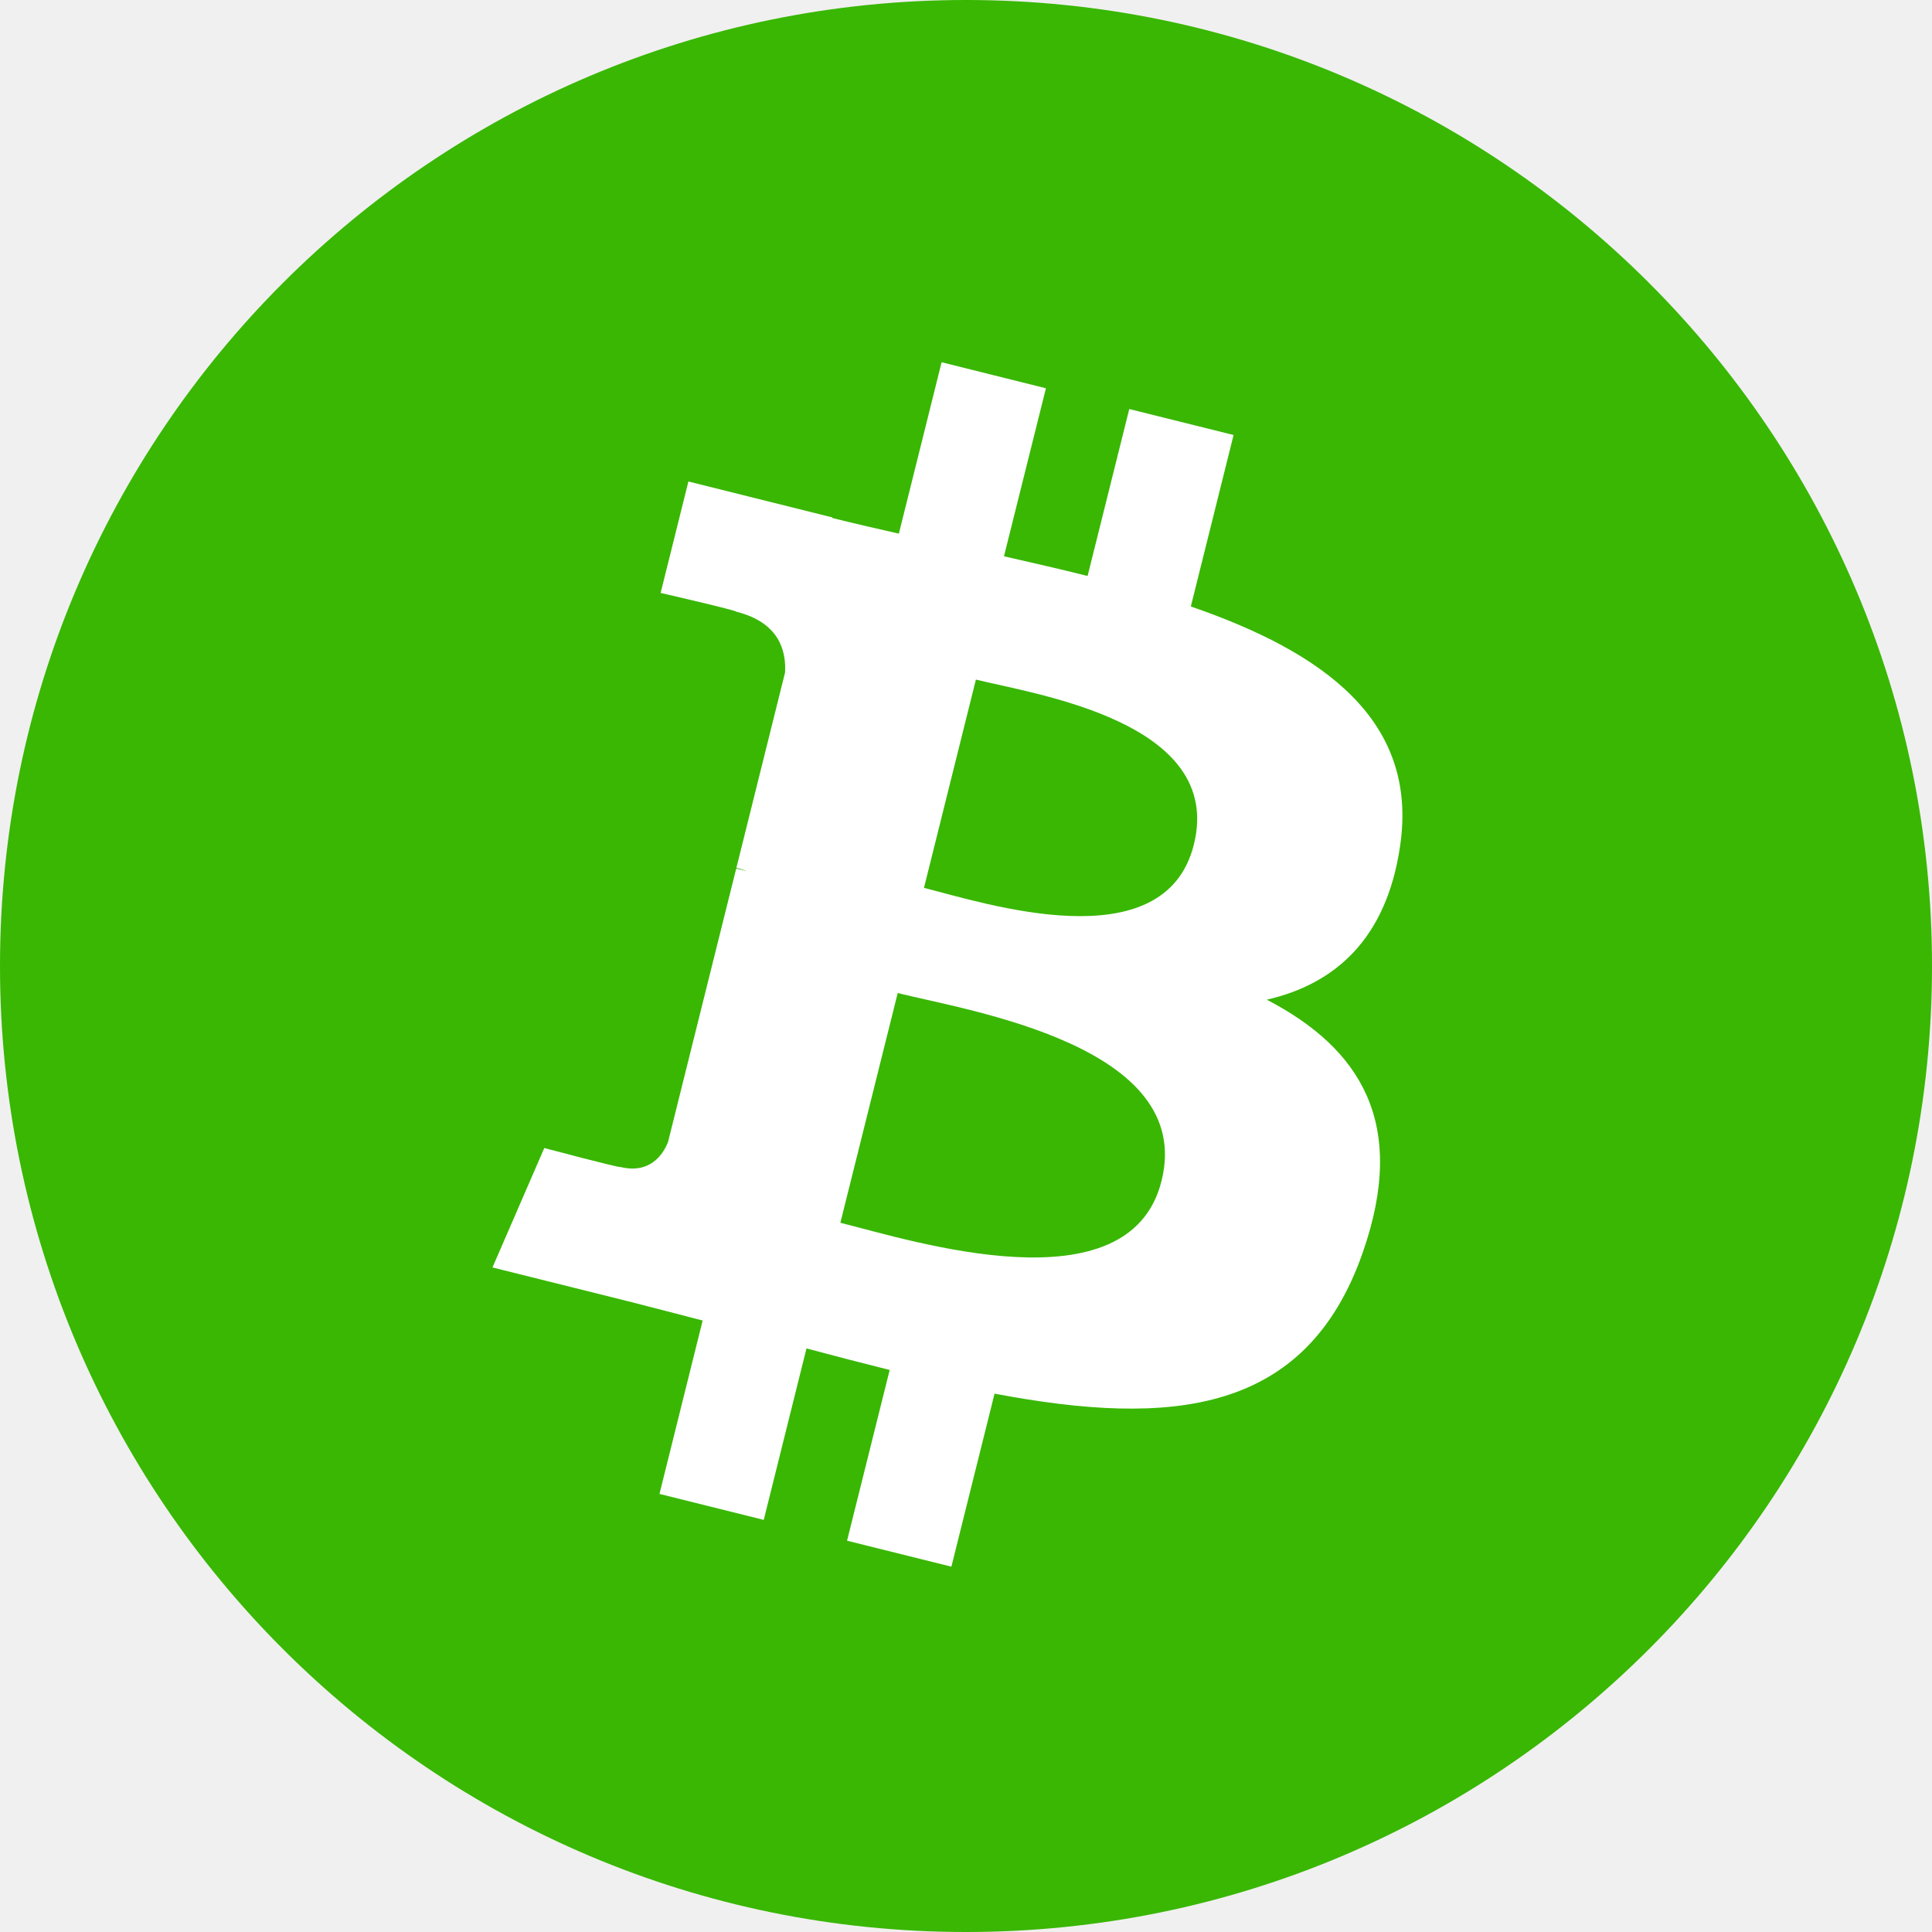
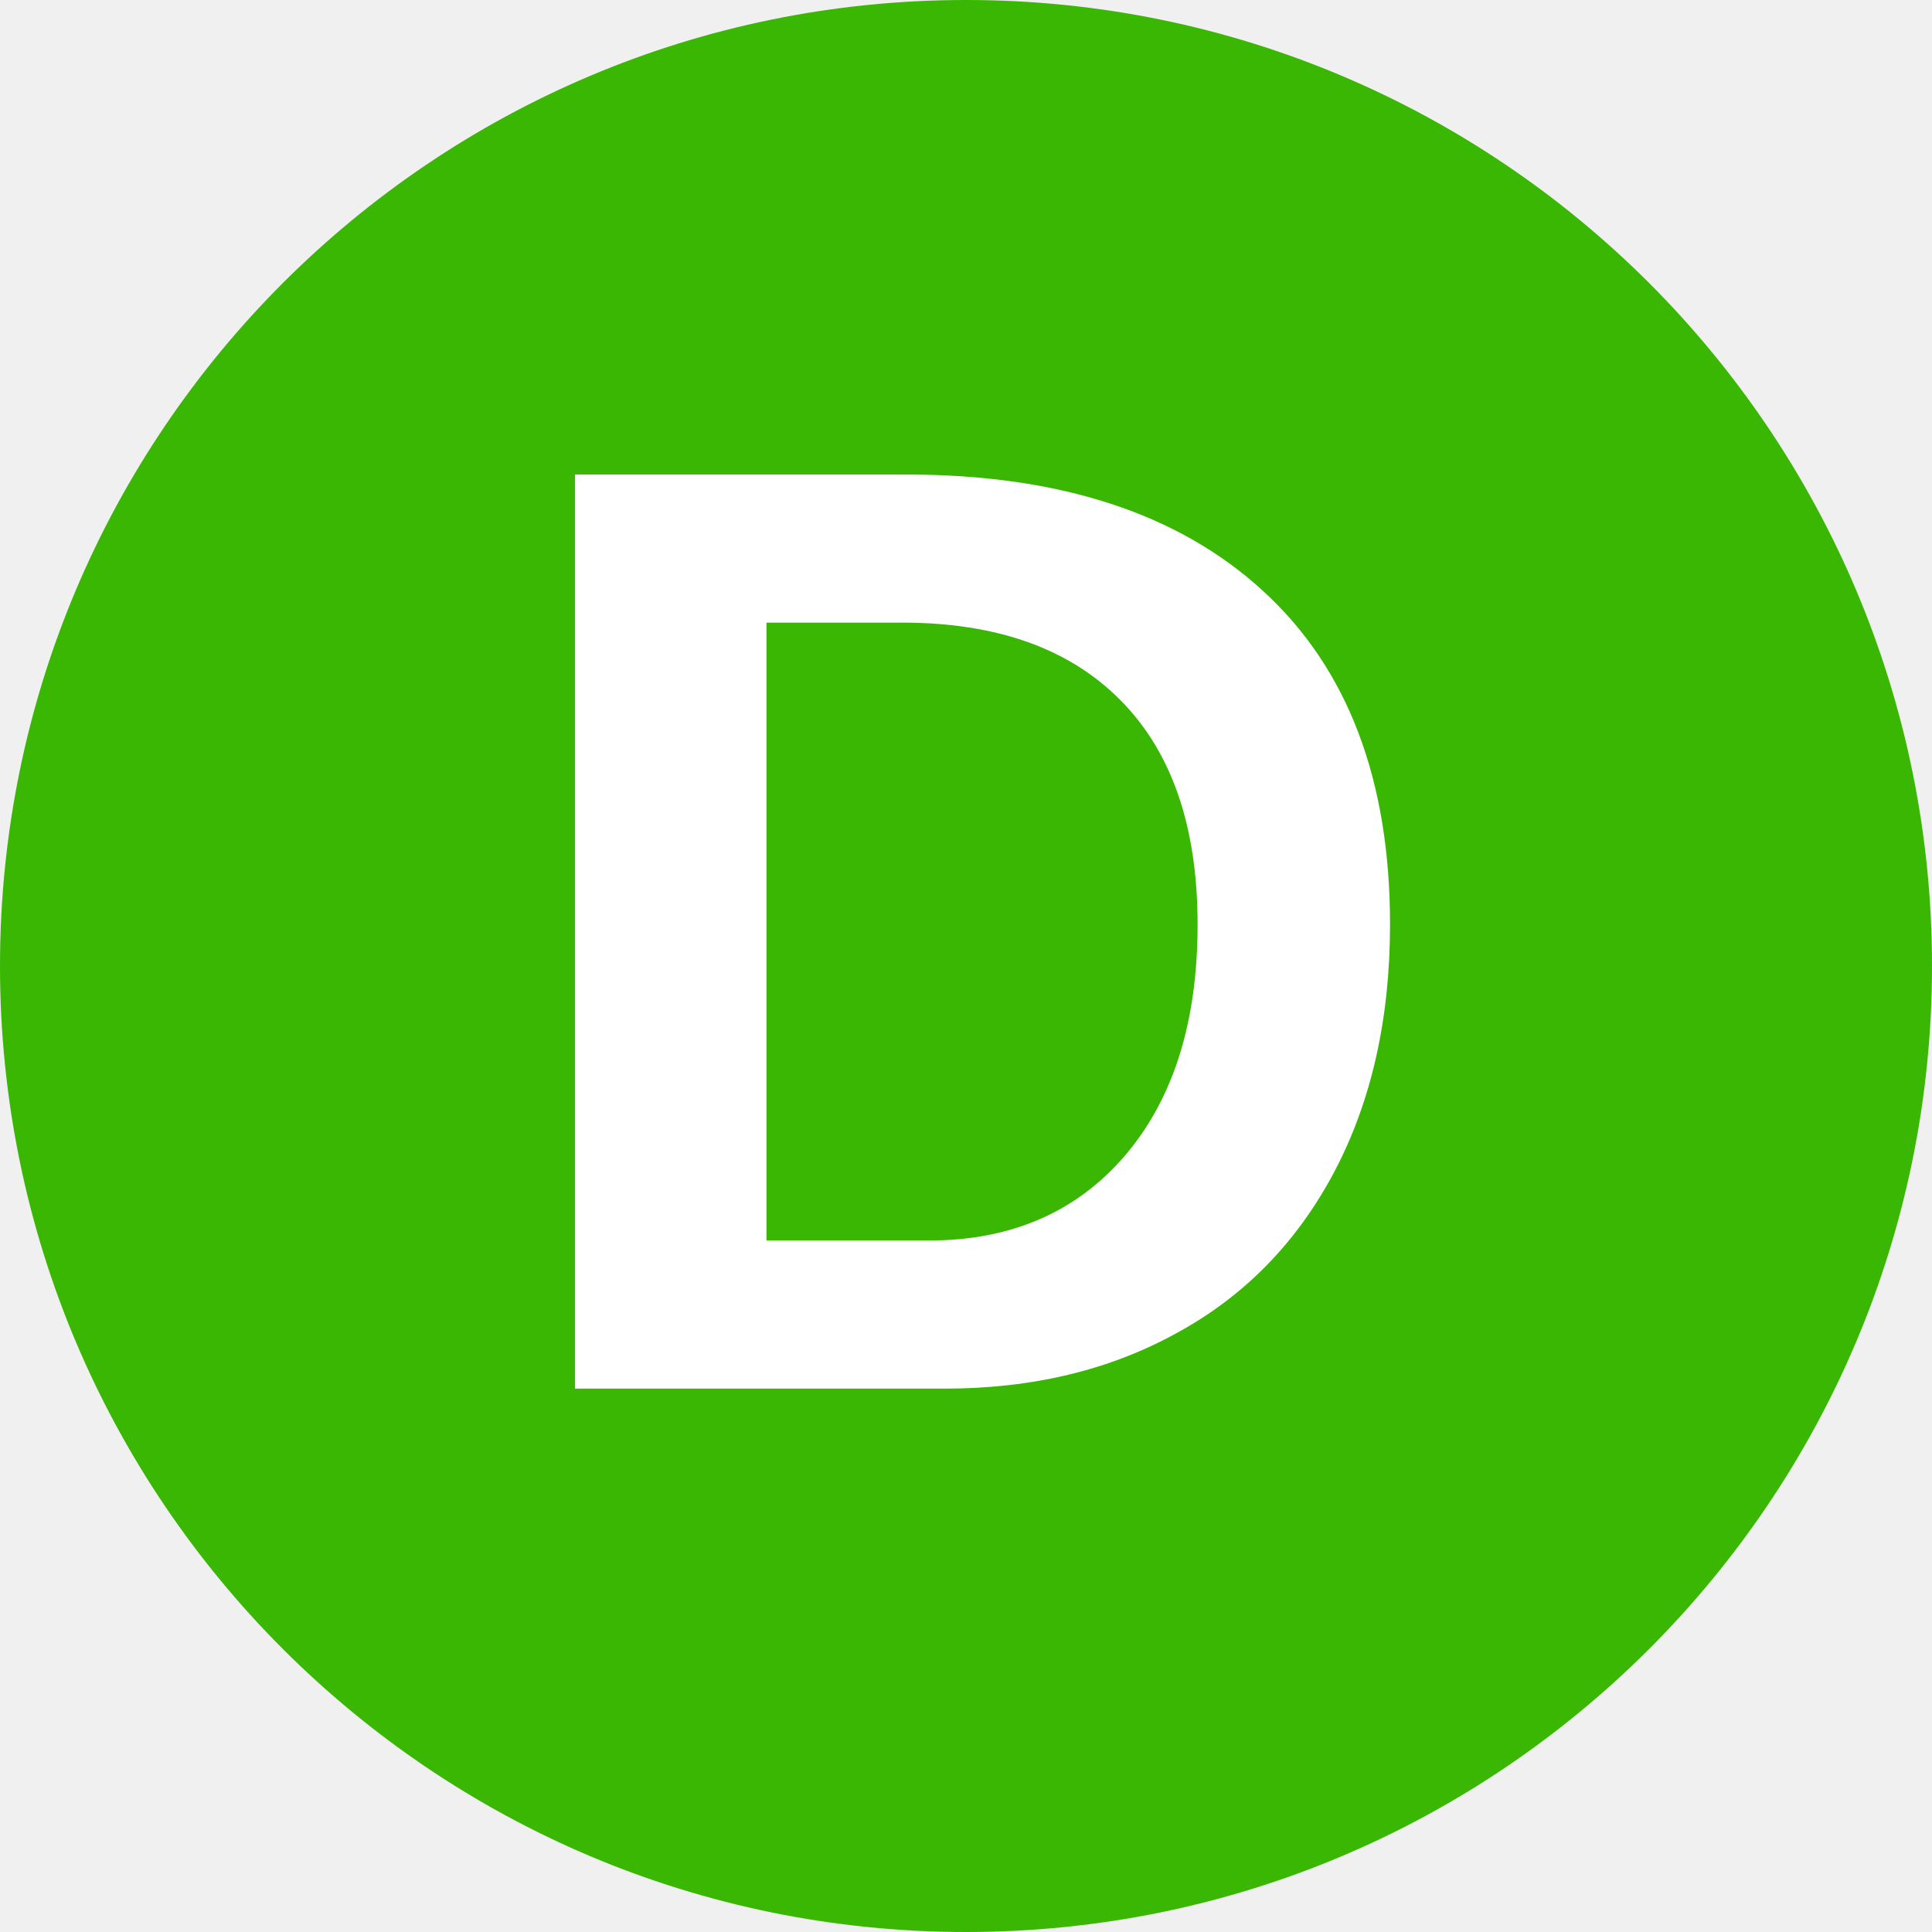
<svg xmlns="http://www.w3.org/2000/svg" width="32" height="32">
  <g fill="none" fill-rule="evenodd">
    <circle cx="16" cy="16" r="16" fill="#39b703" />
-     <path fill="#FFF" fill-rule="nonzero" d="M23.189 14.02c.314-2.096-1.283-3.223-3.465-3.975l.708-2.84-1.728-.43-.69 2.765c-.454-.114-.92-.22-1.385-.326l.695-2.783L15.596 6l-.708 2.839c-.376-.086-.746-.17-1.104-.26l.002-.009-2.384-.595-.46 1.846s1.283.294 1.256.312c.7.175.826.638.805 1.006l-.806 3.235c.048.012.11.03.18.057l-.183-.045-1.13 4.532c-.086.212-.303.531-.793.41.018.025-1.256-.313-1.256-.313l-.858 1.978 2.25.561c.418.105.828.215 1.231.318l-.715 2.872 1.727.43.708-2.84c.472.127.93.245 1.378.357l-.706 2.828 1.728.43.715-2.866c2.948.558 5.164.333 6.097-2.333.752-2.146-.037-3.385-1.588-4.192 1.13-.26 1.98-1.003 2.207-2.538zm-3.95 5.538c-.533 2.147-4.148.986-5.32.695l.95-3.805c1.172.293 4.929.872 4.37 3.11zm.535-5.569c-.487 1.953-3.495.96-4.47.717l.86-3.45c.975.243 4.118.696 3.61 2.733z" />
+     <text x="16" y="23" text-anchor="middle" font-family="Arial, Helvetica, sans-serif" font-size="22" font-weight="bold" fill="#FFF">D</text>
  </g>
</svg>
